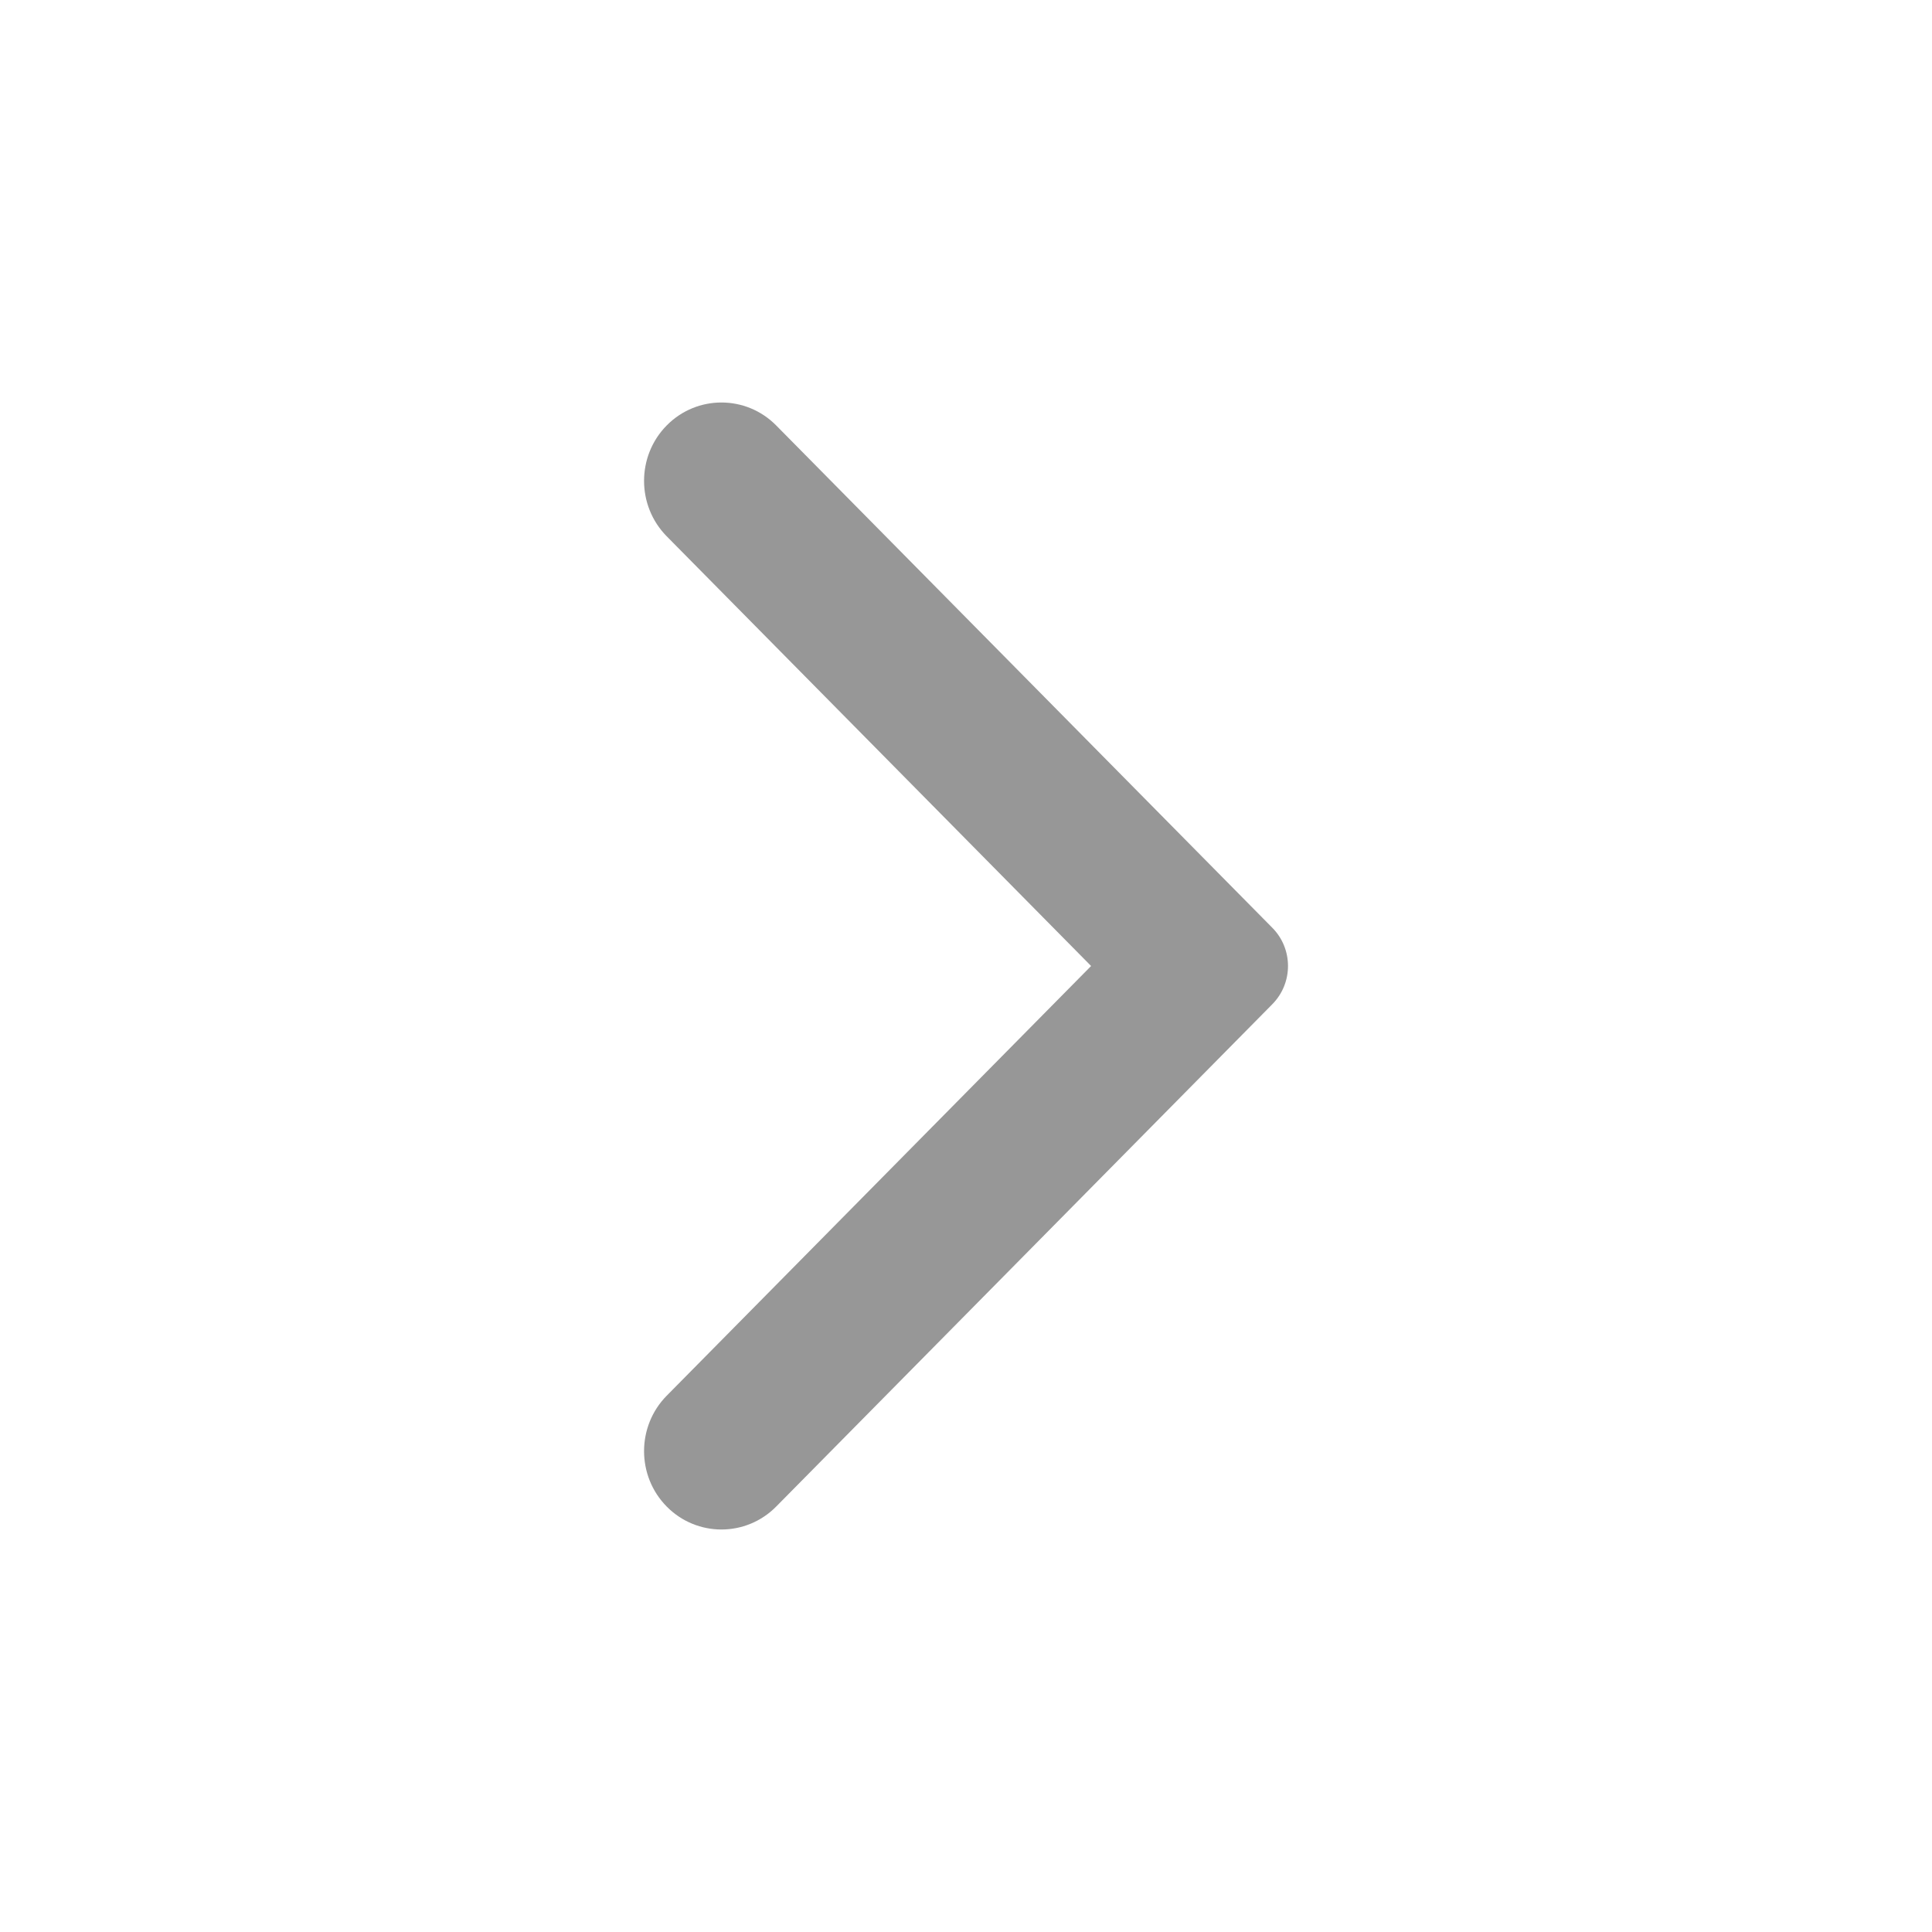
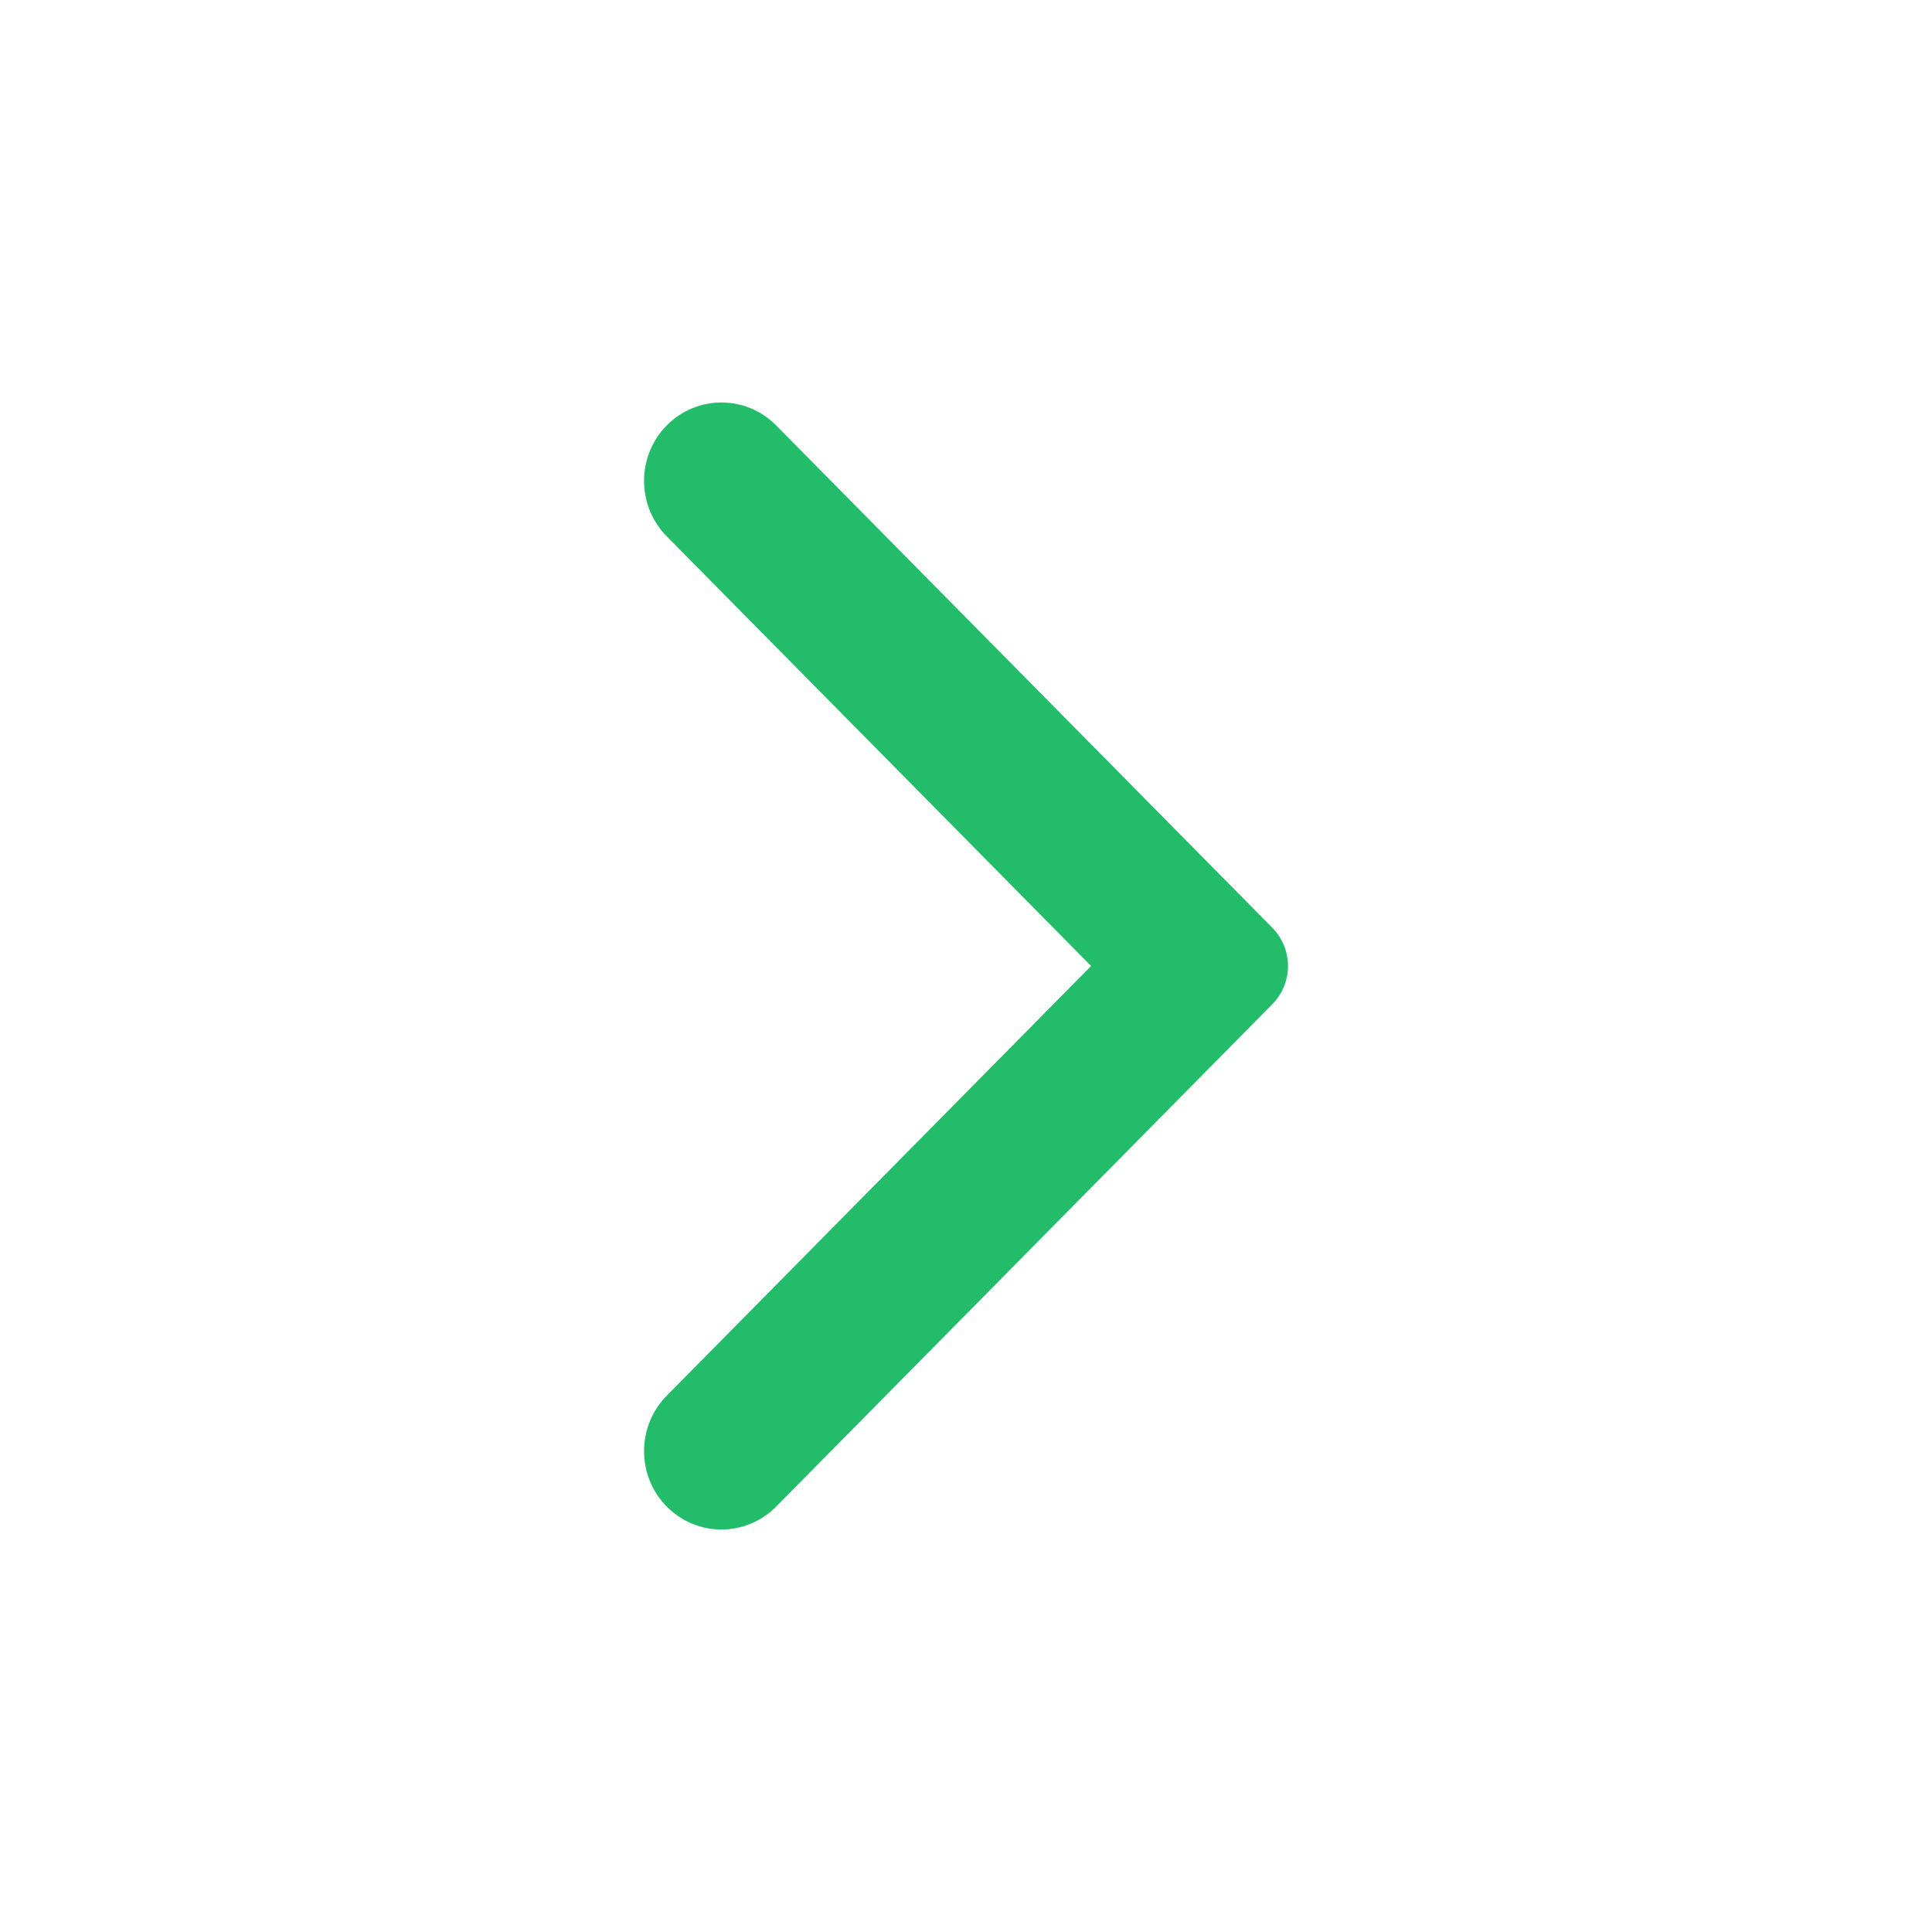
<svg xmlns="http://www.w3.org/2000/svg" width="24" height="24" viewBox="0 0 24 24" fill="none">
-   <path fill-rule="evenodd" clip-rule="evenodd" d="M9.642 5.285L15.805 11.525C16.065 11.787 16.065 12.212 15.805 12.475L9.642 18.715C9.267 19.095 8.657 19.095 8.282 18.715C7.907 18.335 7.907 17.718 8.282 17.338L13.554 12L8.282 6.662C7.907 6.282 7.907 5.665 8.282 5.285C8.657 4.905 9.267 4.905 9.642 5.285Z" fill="#979797" />
+   <path fill-rule="evenodd" clip-rule="evenodd" d="M9.642 5.285L15.805 11.525C16.065 11.787 16.065 12.212 15.805 12.475L9.642 18.715C9.267 19.095 8.657 19.095 8.282 18.715C7.907 18.335 7.907 17.718 8.282 17.338L13.554 12L8.282 6.662C7.907 6.282 7.907 5.665 8.282 5.285C8.657 4.905 9.267 4.905 9.642 5.285Z" fill="#23bc6a" />
</svg>
